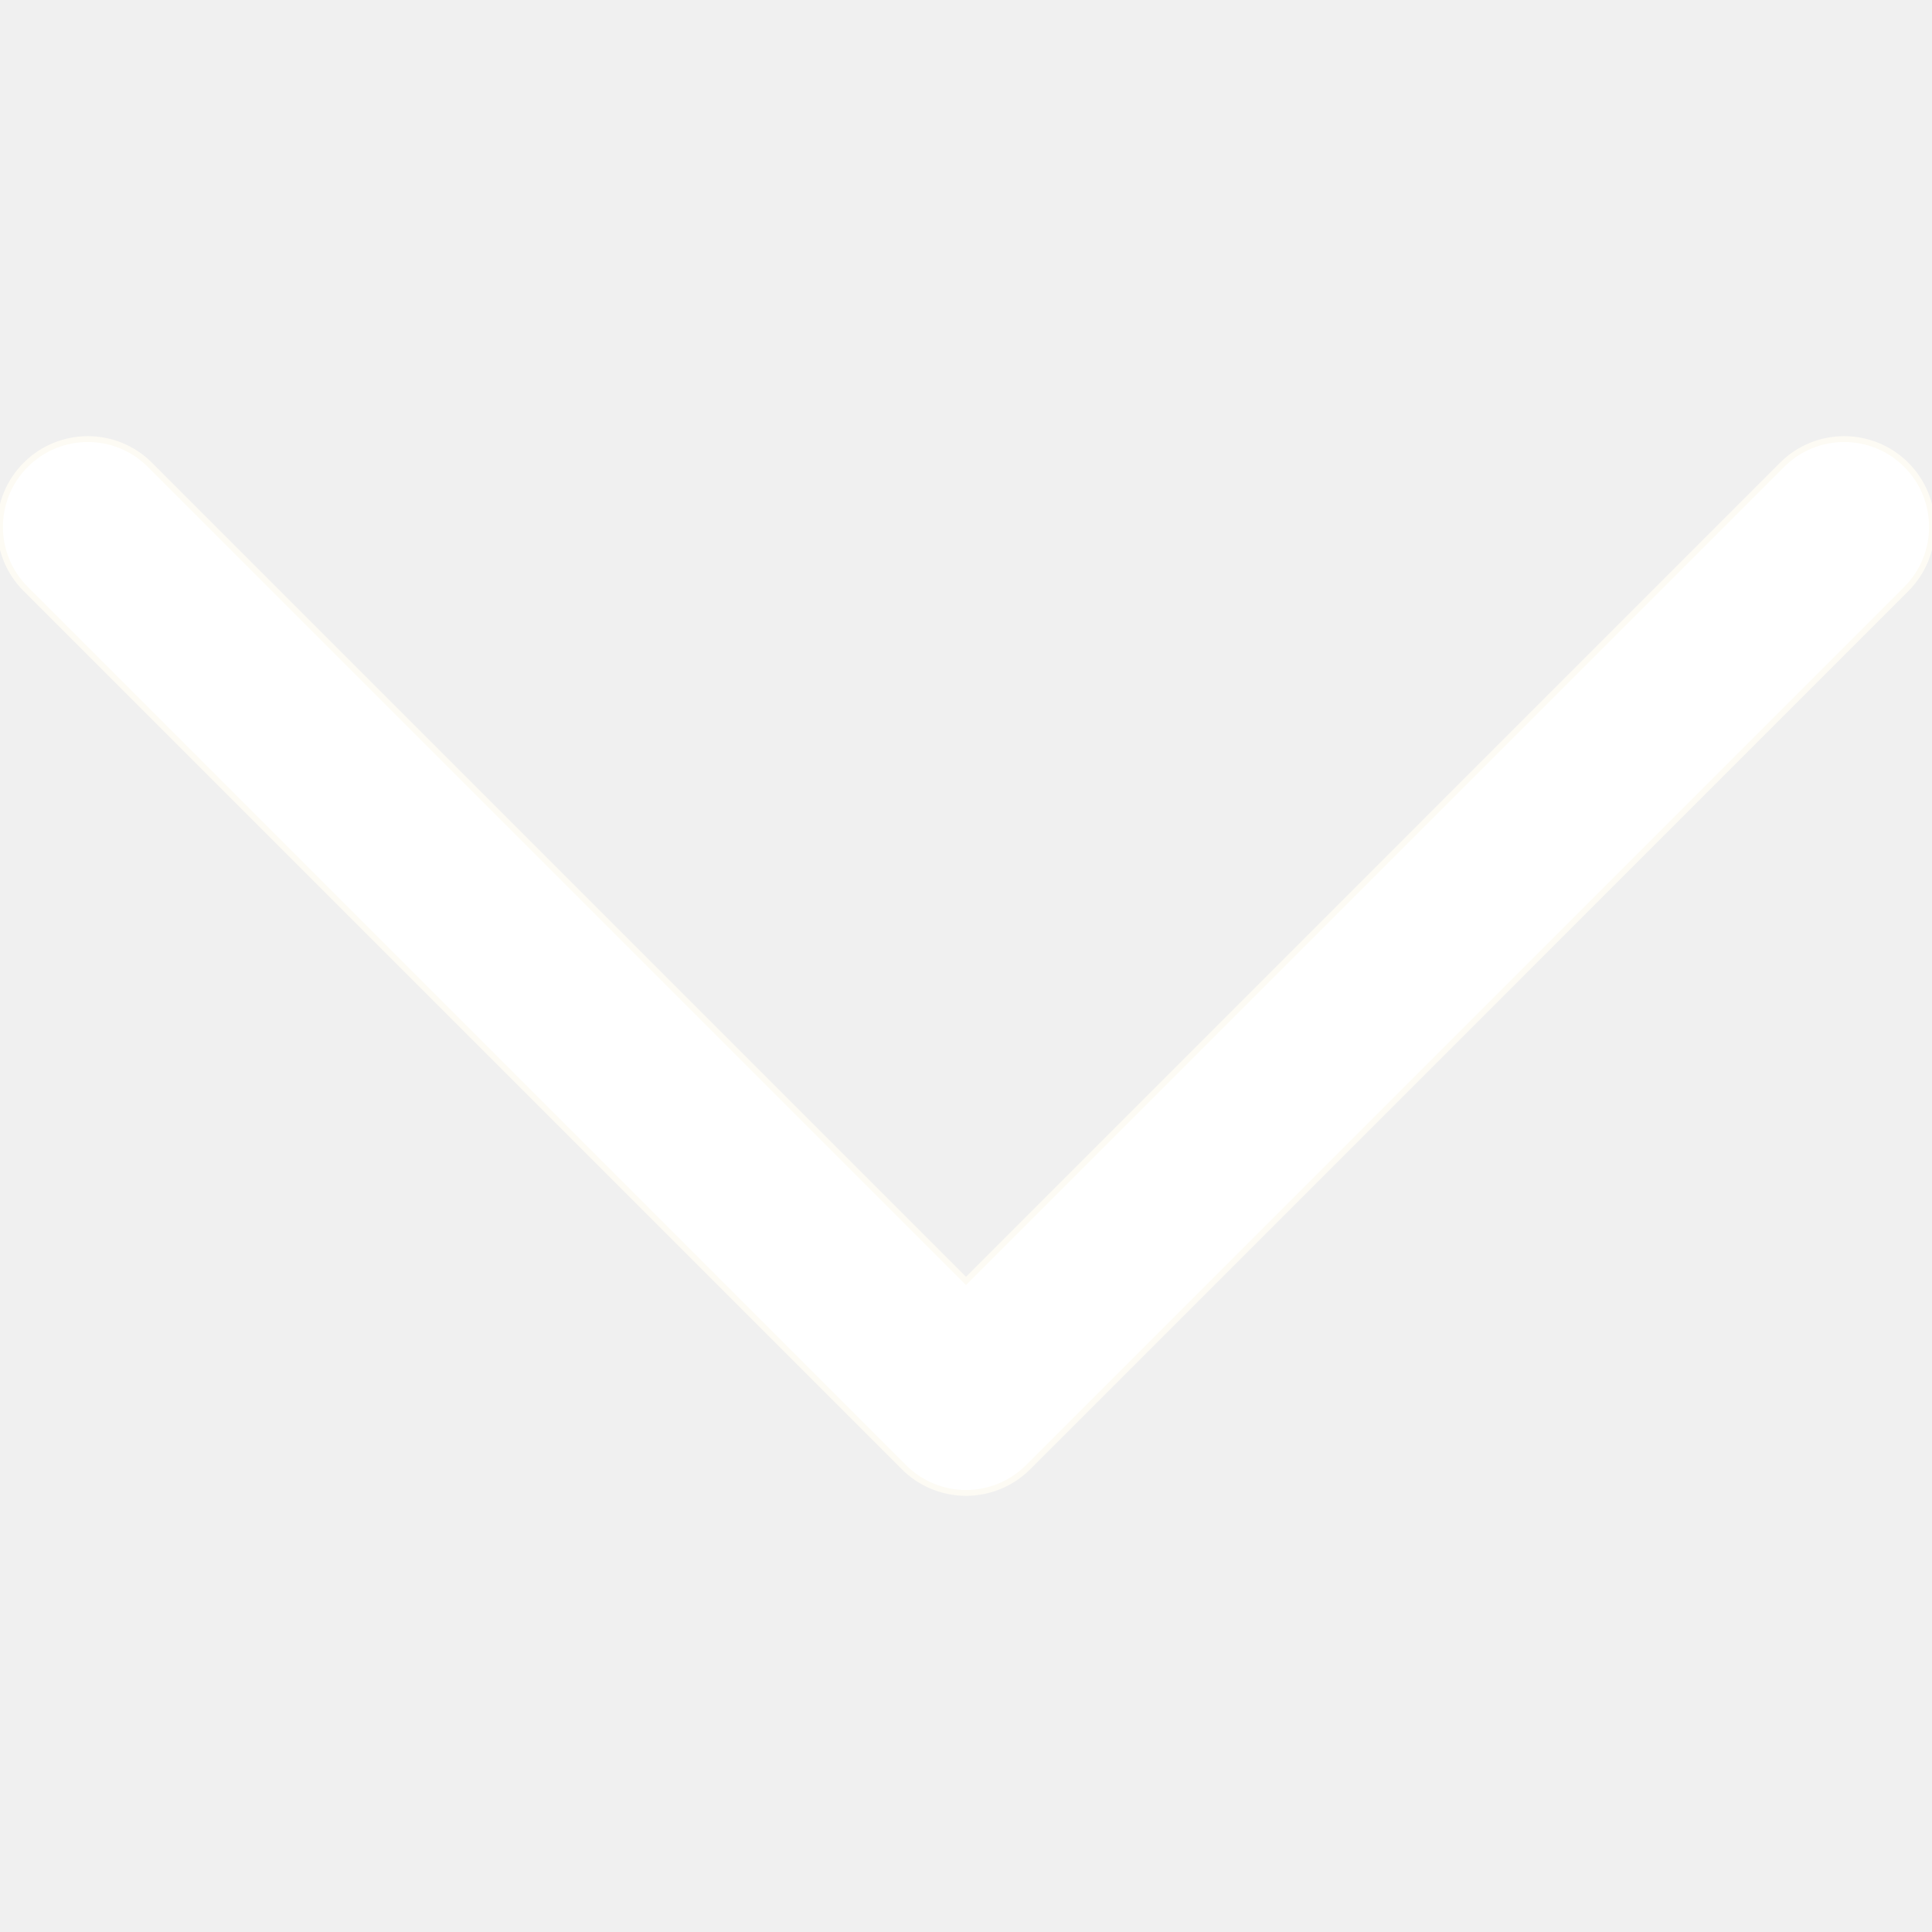
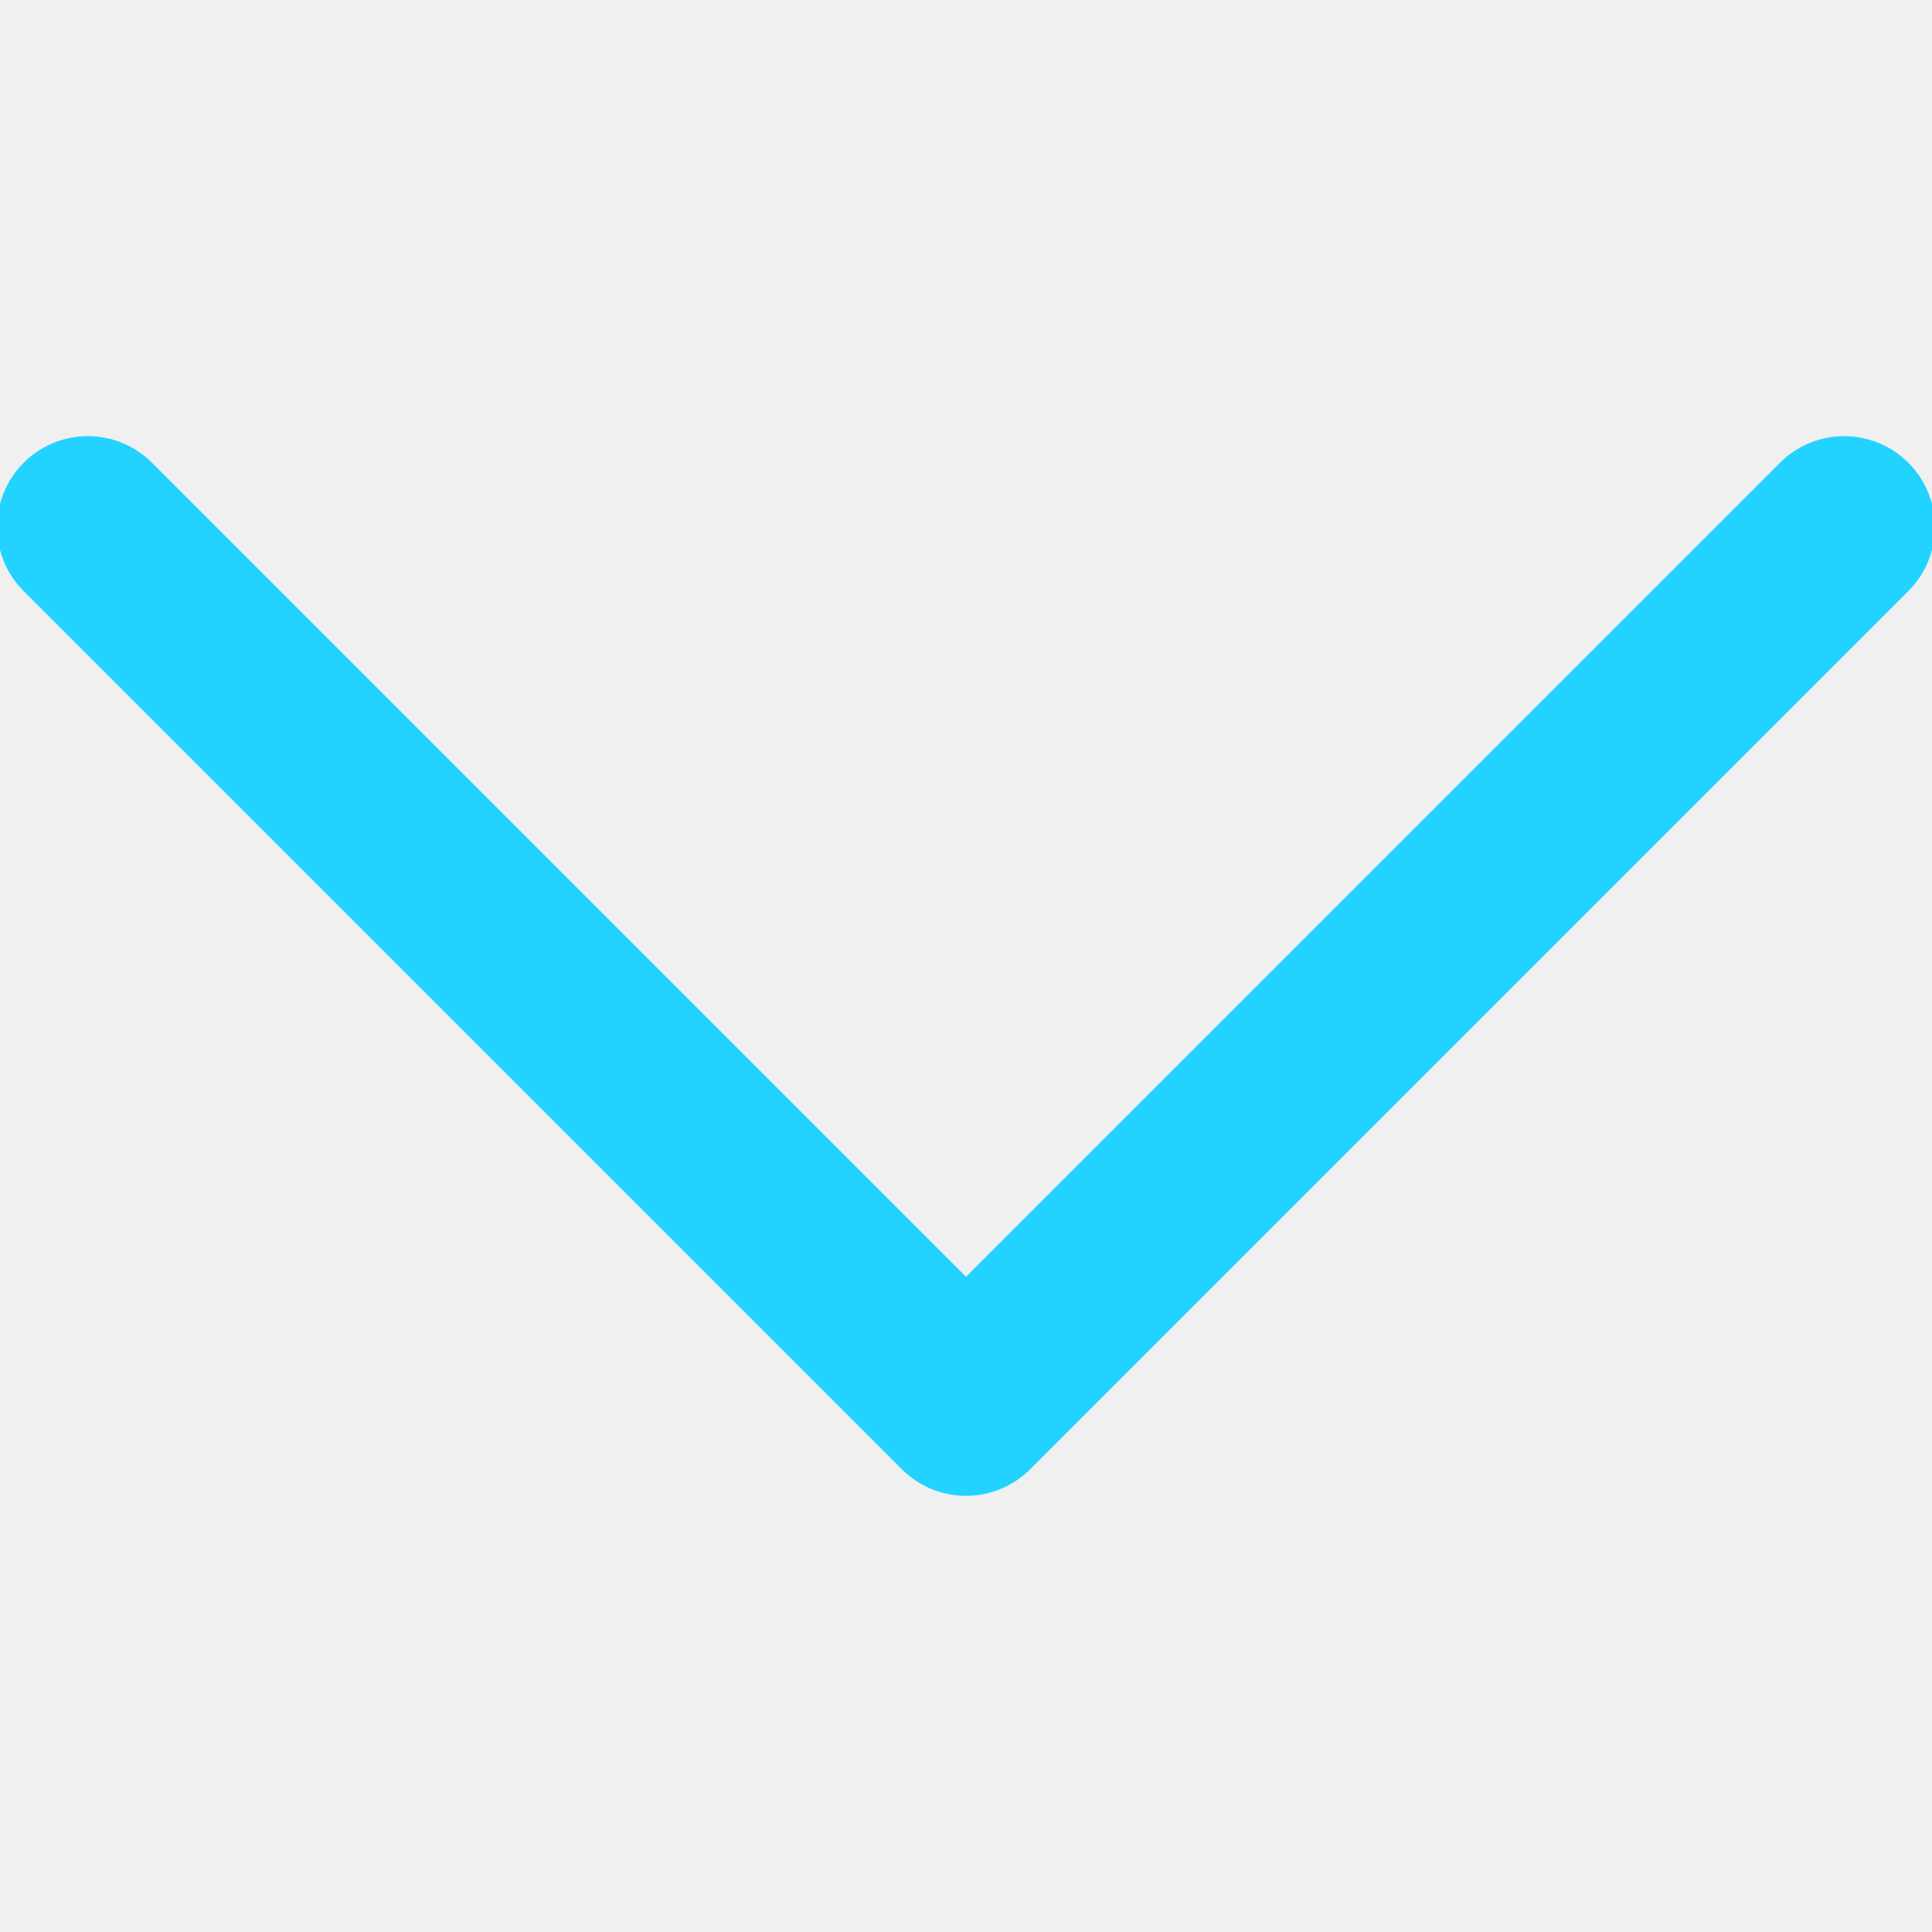
- <svg xmlns="http://www.w3.org/2000/svg" fill="#fdfbf4" height="800px" width="800px" version="1.1" id="Layer_1" viewBox="0 0 330 330" xml:space="preserve" stroke="#fdfbf4">
+ <svg xmlns="http://www.w3.org/2000/svg" fill="#22d3ff" height="800px" width="800px" version="1.1" id="Layer_1" viewBox="0 0 330 330" xml:space="preserve" stroke="#22d3ff">
  <g id="SVGRepo_bgCarrier" stroke-width="0" />
  <g id="SVGRepo_tracerCarrier" stroke-linecap="round" stroke-linejoin="round" />
  <g id="SVGRepo_iconCarrier">
-     <path id="XMLID_225_" d="M325.607,79.393c-5.857-5.857-15.355-5.858-21.213,0.001l-139.39,139.393L25.607,79.393 c-5.857-5.857-15.355-5.858-21.213,0.001c-5.858,5.858-5.858,15.355,0,21.213l150.004,150c2.813,2.813,6.628,4.393,10.606,4.393 s7.794-1.581,10.606-4.394l149.996-150C331.465,94.749,331.465,85.251,325.607,79.393z" fill="#ffffff" />
+     <path id="XMLID_225_" d="M325.607,79.393c-5.857-5.857-15.355-5.858-21.213,0.001l-139.39,139.393L25.607,79.393 c-5.857-5.857-15.355-5.858-21.213,0.001c-5.858,5.858-5.858,15.355,0,21.213l150.004,150c2.813,2.813,6.628,4.393,10.606,4.393 s7.794-1.581,10.606-4.394l149.996-150C331.465,94.749,331.465,85.251,325.607,79.393z" fill="#22d3ff" />
  </g>
</svg>
